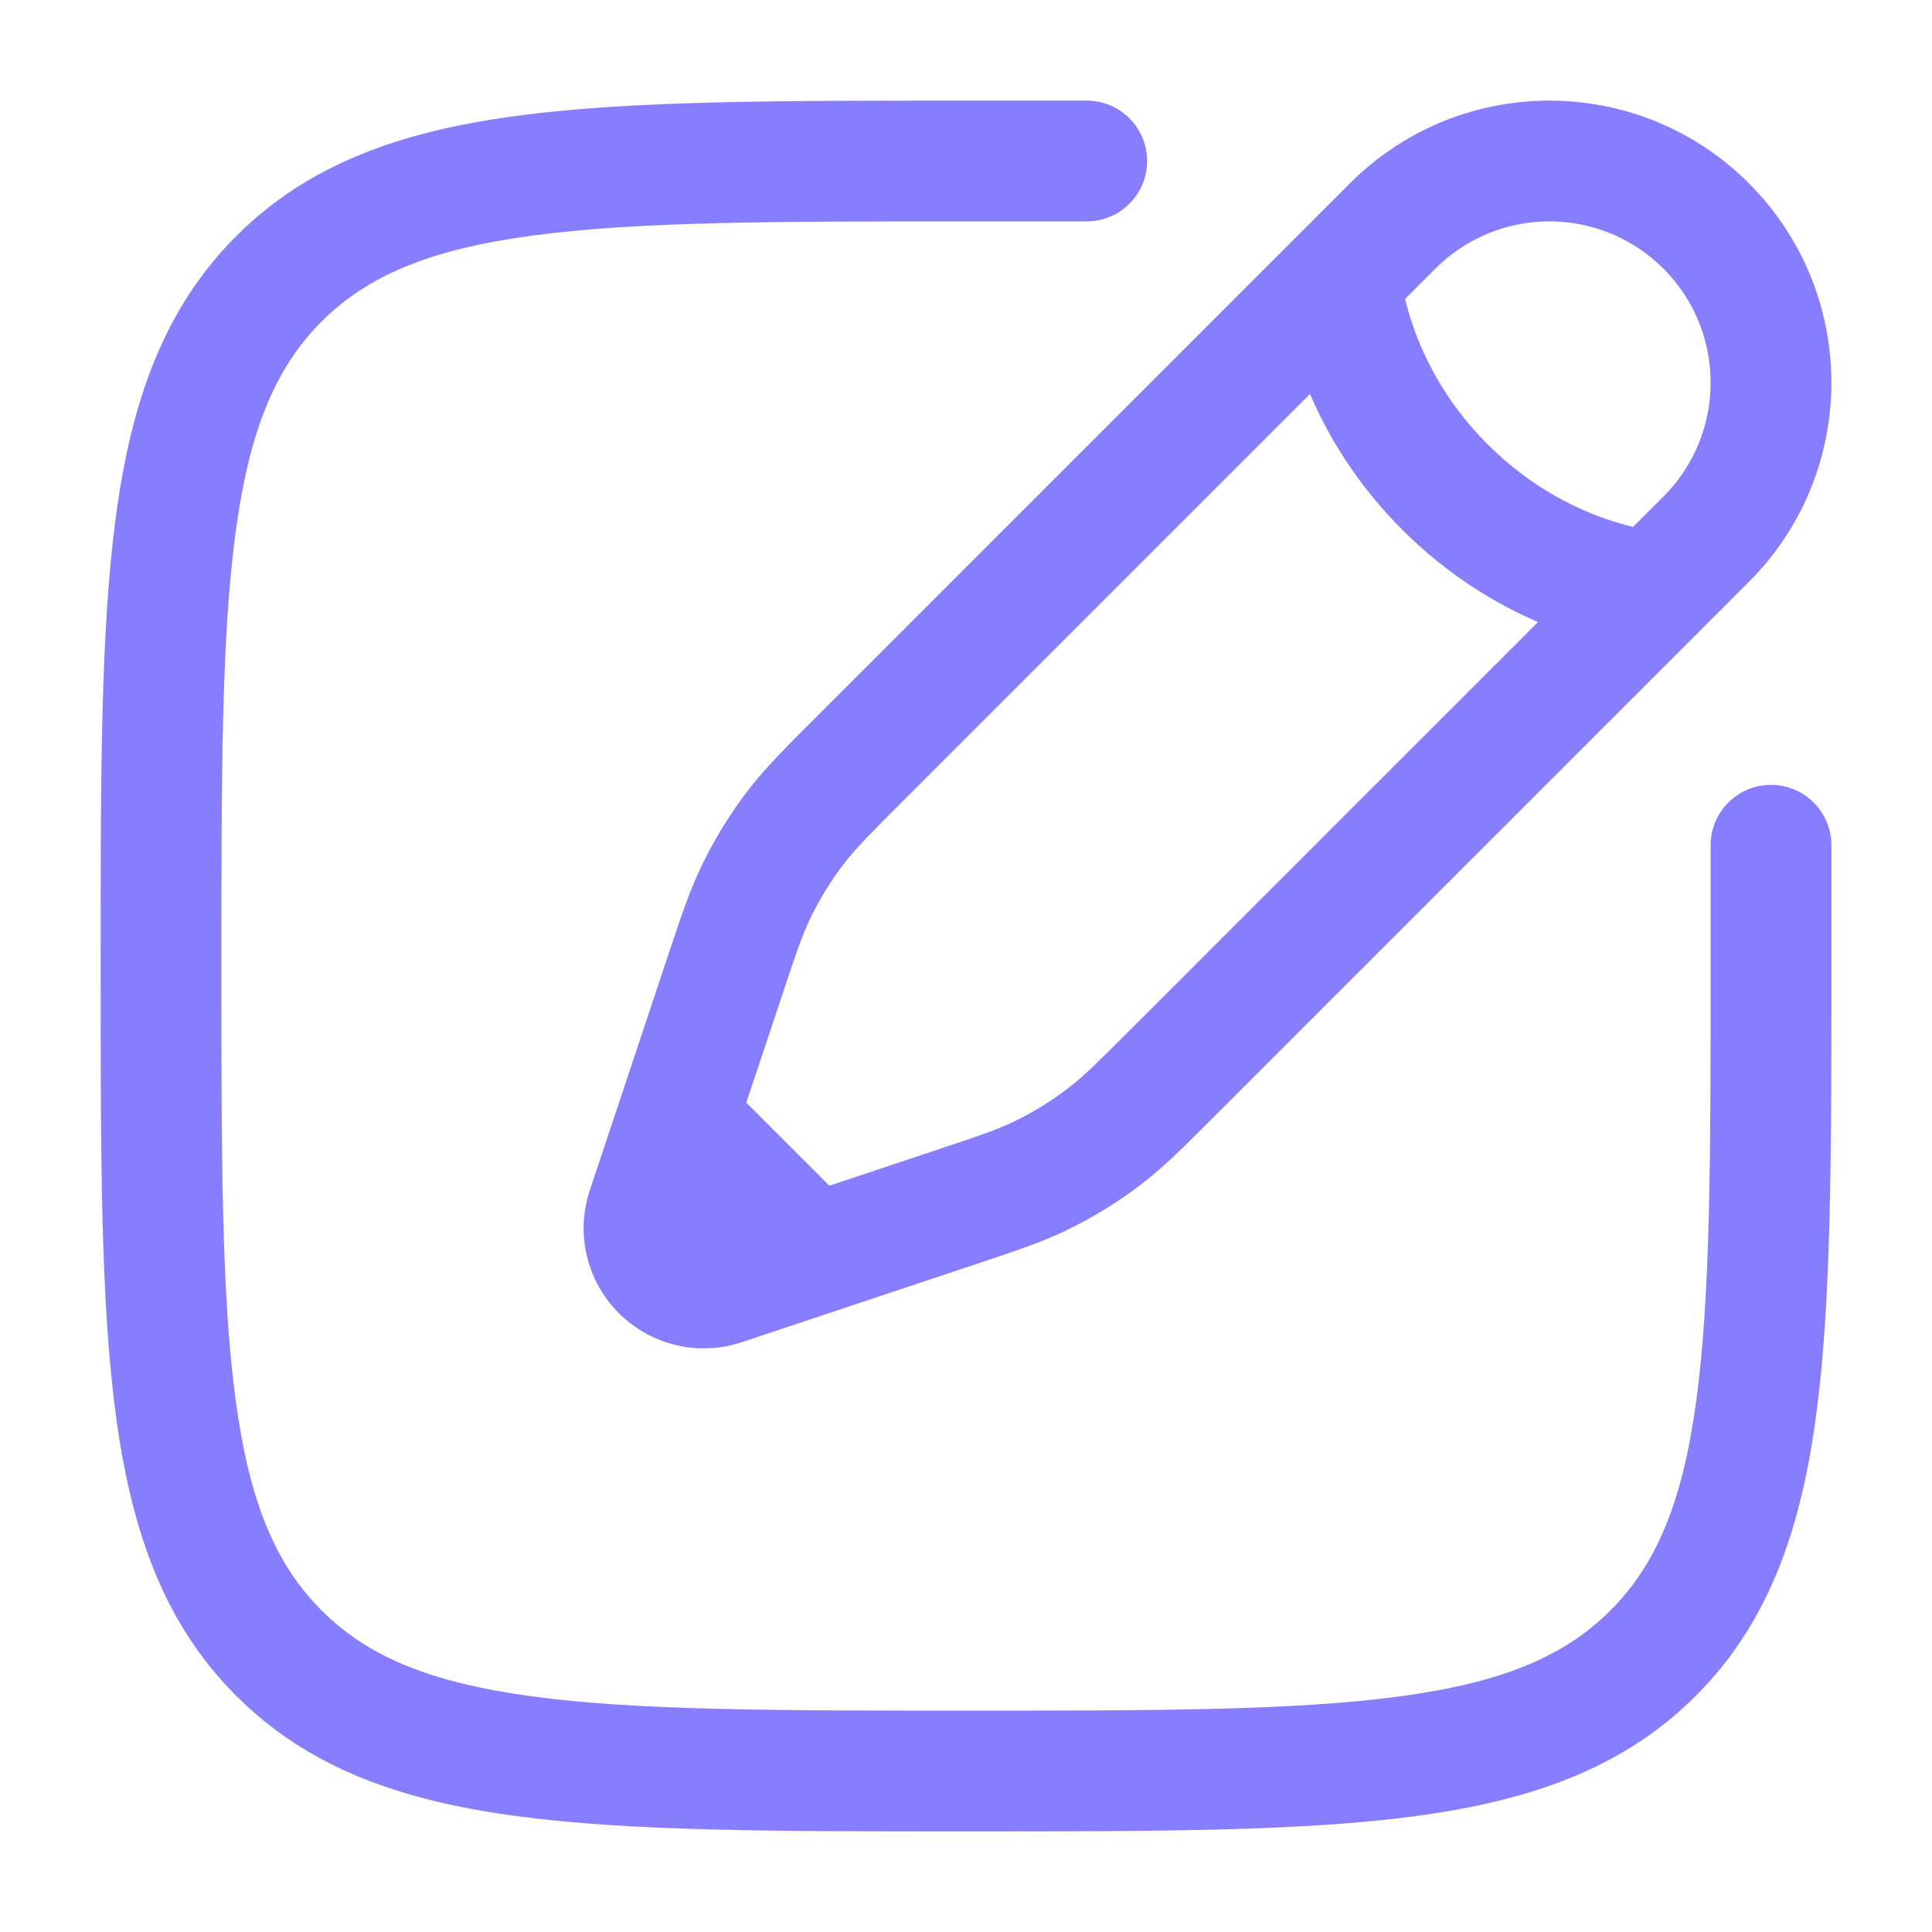
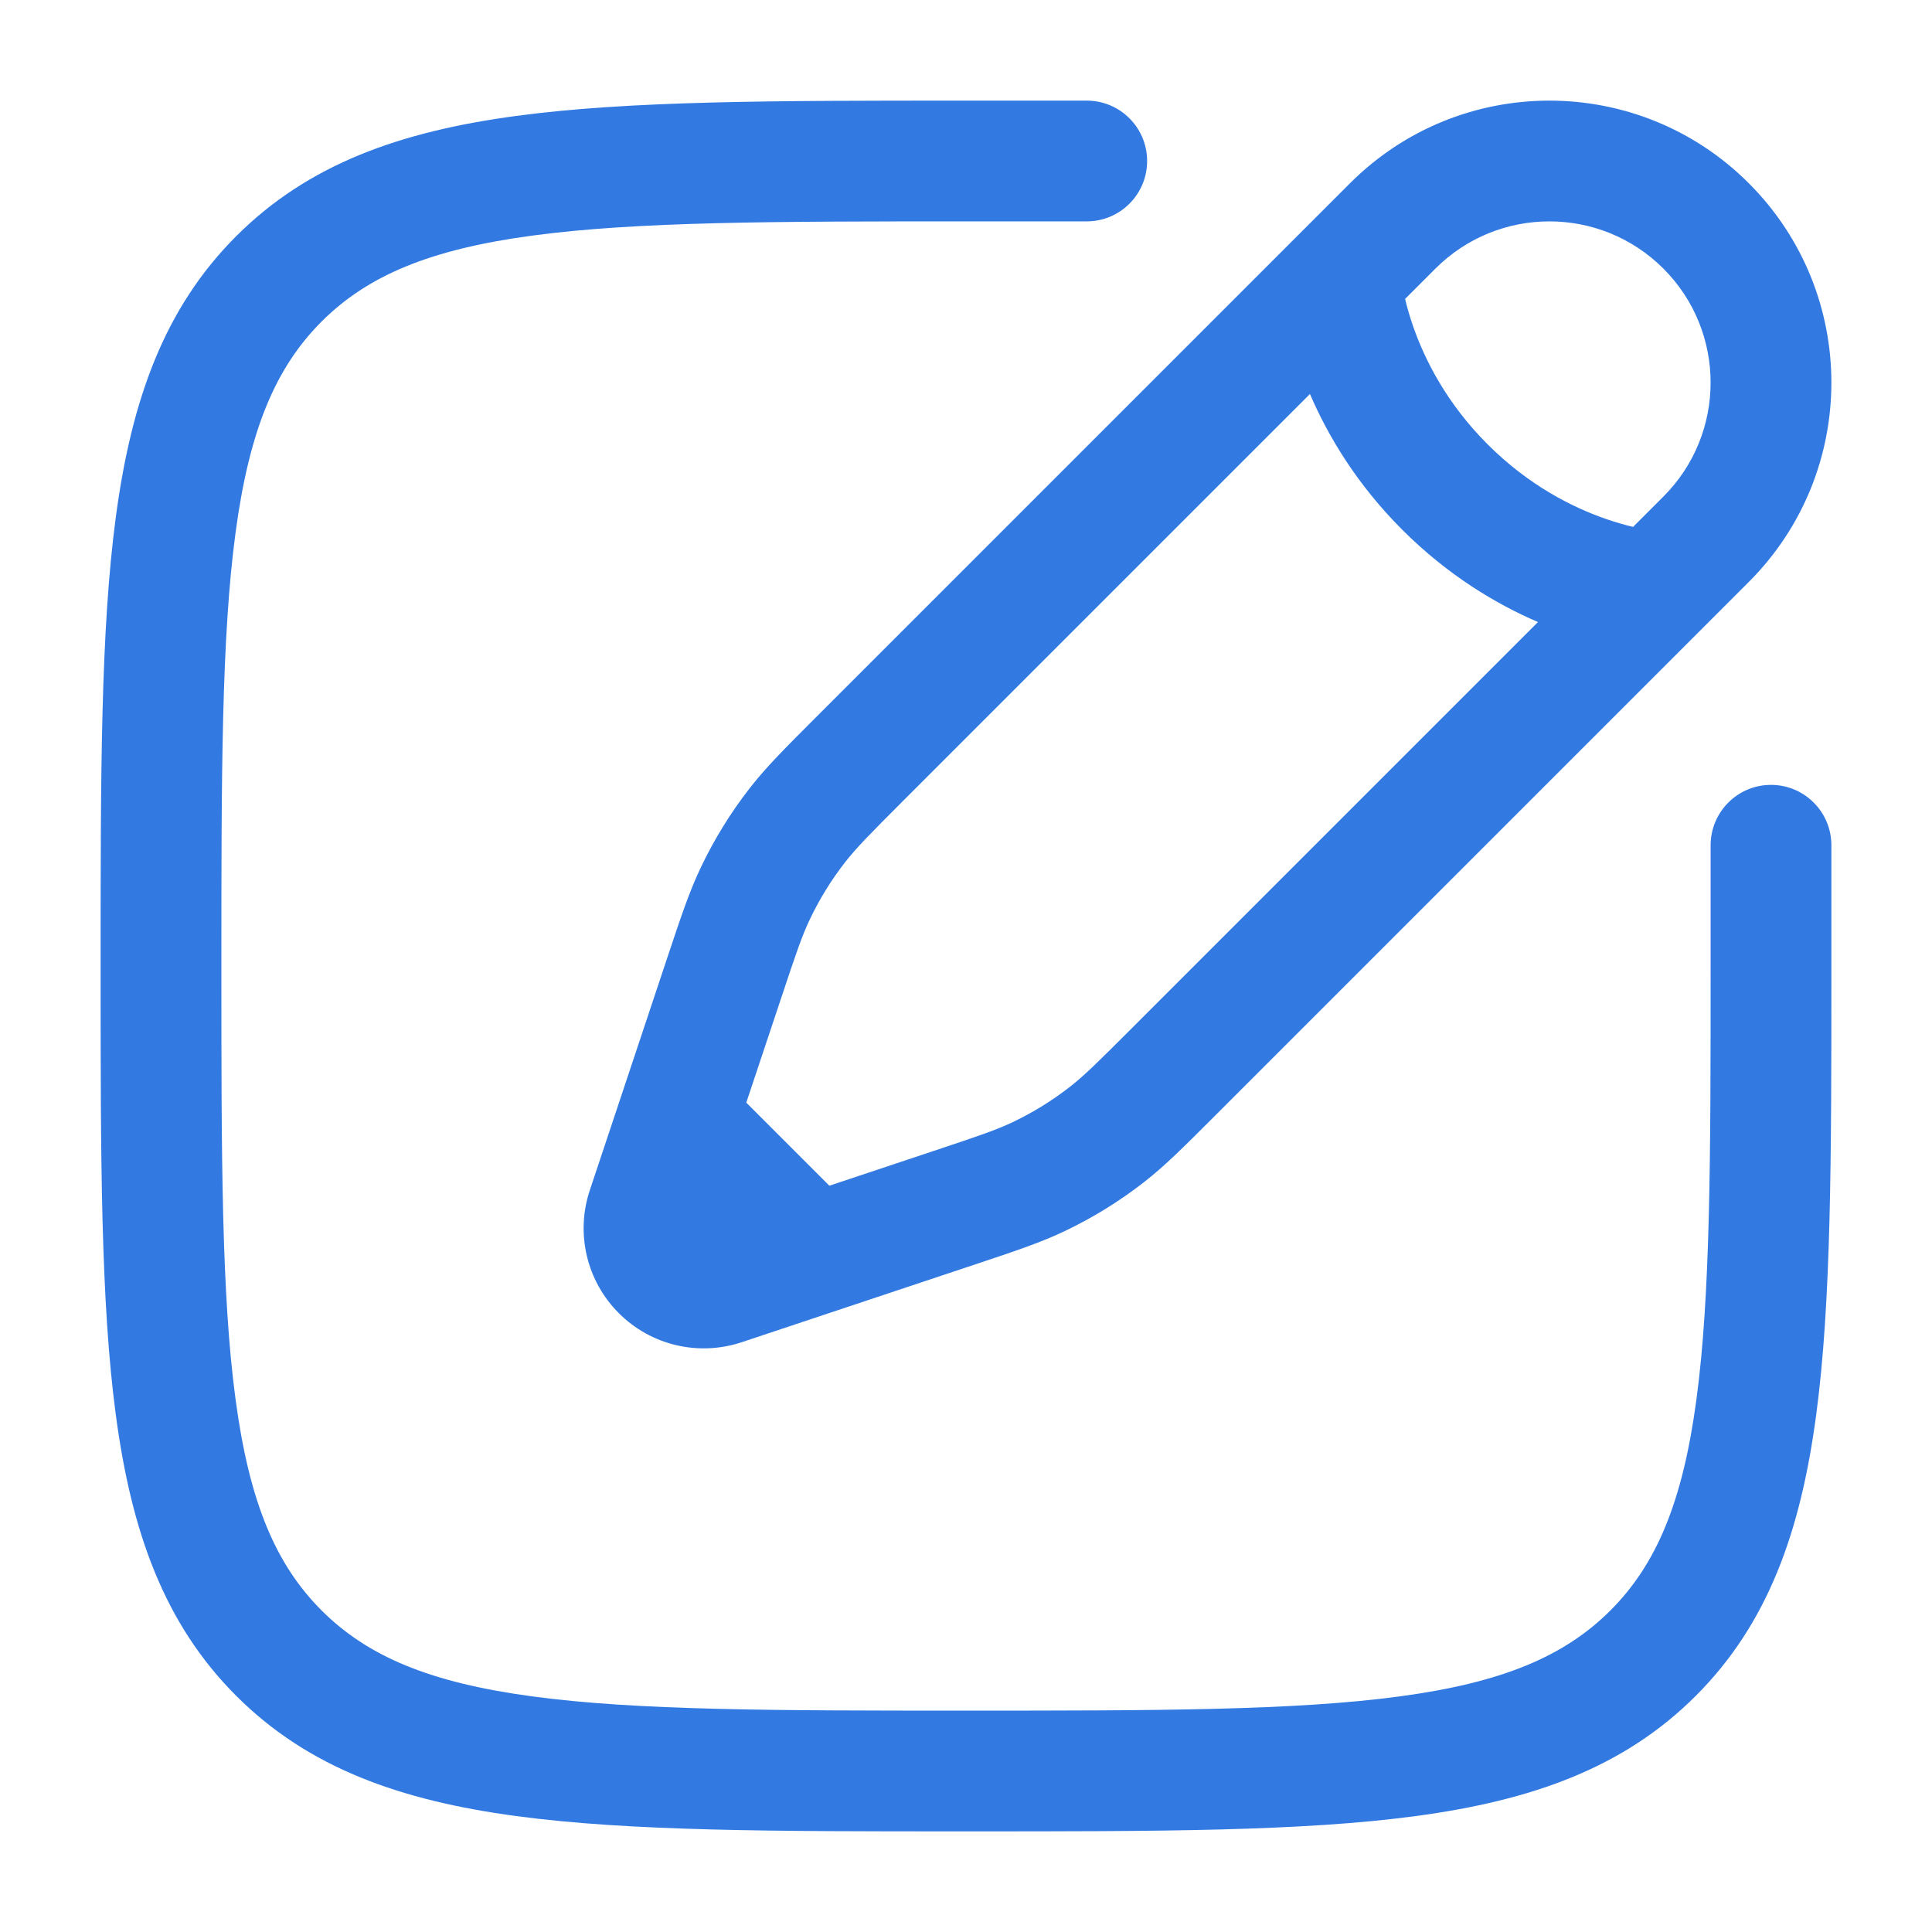
<svg xmlns="http://www.w3.org/2000/svg" width="36" height="36" viewBox="0 0 36 36" fill="none">
-   <path fill-rule="evenodd" clip-rule="evenodd" d="M17.914 1.875H20.25C20.871 1.875 21.375 2.379 21.375 3C21.375 3.621 20.871 4.125 20.25 4.125H18C14.433 4.125 11.87 4.127 9.92 4.39C8.003 4.647 6.847 5.138 5.992 5.992C5.138 6.847 4.647 8.003 4.39 9.92C4.127 11.87 4.125 14.433 4.125 18C4.125 21.567 4.127 24.13 4.39 26.08C4.647 27.997 5.138 29.153 5.992 30.008C6.847 30.862 8.003 31.353 9.92 31.61C11.87 31.873 14.433 31.875 18 31.875C21.567 31.875 24.13 31.873 26.08 31.61C27.997 31.353 29.153 30.862 30.008 30.008C30.862 29.153 31.353 27.997 31.61 26.08C31.873 24.13 31.875 21.567 31.875 18V15.75C31.875 15.129 32.379 14.625 33 14.625C33.621 14.625 34.125 15.129 34.125 15.75V18.086C34.125 21.549 34.125 24.262 33.84 26.379C33.549 28.547 32.941 30.257 31.599 31.599C30.257 32.941 28.547 33.549 26.379 33.84C24.262 34.125 21.549 34.125 18.086 34.125H17.914C14.451 34.125 11.738 34.125 9.621 33.84C7.453 33.549 5.743 32.941 4.401 31.599C3.059 30.257 2.451 28.547 2.16 26.379C1.875 24.262 1.875 21.549 1.875 18.086V17.914C1.875 14.451 1.875 11.738 2.16 9.621C2.451 7.453 3.059 5.743 4.401 4.401C5.743 3.059 7.453 2.451 9.621 2.16C11.738 1.875 14.451 1.875 17.914 1.875ZM25.156 3.414C27.208 1.362 30.534 1.362 32.586 3.414C34.638 5.466 34.638 8.792 32.586 10.844L22.614 20.816C22.057 21.373 21.708 21.722 21.319 22.026C20.86 22.384 20.364 22.69 19.839 22.94C19.393 23.153 18.925 23.309 18.178 23.558L13.821 25.01C13.017 25.278 12.13 25.069 11.531 24.469C10.931 23.87 10.722 22.983 10.99 22.179L12.442 17.822C12.691 17.075 12.847 16.607 13.06 16.161C13.31 15.636 13.616 15.14 13.974 14.681C14.278 14.292 14.627 13.943 15.184 13.386L25.156 3.414ZM30.995 5.005C29.822 3.832 27.92 3.832 26.747 5.005L26.182 5.57C26.216 5.714 26.264 5.885 26.33 6.076C26.545 6.696 26.952 7.512 27.72 8.28C28.488 9.048 29.304 9.455 29.924 9.67C30.115 9.736 30.286 9.784 30.43 9.818L30.995 9.253C32.168 8.08 32.168 6.178 30.995 5.005ZM28.658 11.591C27.884 11.258 26.982 10.724 26.129 9.871C25.276 9.018 24.742 8.116 24.409 7.342L16.826 14.925C16.201 15.55 15.957 15.798 15.748 16.065C15.491 16.395 15.271 16.751 15.091 17.129C14.945 17.434 14.833 17.764 14.554 18.603L13.906 20.546L15.454 22.094L17.397 21.446C18.236 21.167 18.566 21.055 18.871 20.909C19.249 20.729 19.605 20.509 19.935 20.252C20.202 20.044 20.45 19.799 21.075 19.174L28.658 11.591Z" fill="#877EFF" />
+   <path fill-rule="evenodd" clip-rule="evenodd" d="M17.914 1.875H20.25C20.871 1.875 21.375 2.379 21.375 3C21.375 3.621 20.871 4.125 20.25 4.125H18C14.433 4.125 11.87 4.127 9.92 4.39C8.003 4.647 6.847 5.138 5.992 5.992C5.138 6.847 4.647 8.003 4.39 9.92C4.127 11.87 4.125 14.433 4.125 18C4.125 21.567 4.127 24.13 4.39 26.08C4.647 27.997 5.138 29.153 5.992 30.008C6.847 30.862 8.003 31.353 9.92 31.61C11.87 31.873 14.433 31.875 18 31.875C21.567 31.875 24.13 31.873 26.08 31.61C27.997 31.353 29.153 30.862 30.008 30.008C30.862 29.153 31.353 27.997 31.61 26.08C31.873 24.13 31.875 21.567 31.875 18V15.75C31.875 15.129 32.379 14.625 33 14.625C33.621 14.625 34.125 15.129 34.125 15.75V18.086C34.125 21.549 34.125 24.262 33.84 26.379C33.549 28.547 32.941 30.257 31.599 31.599C30.257 32.941 28.547 33.549 26.379 33.84C24.262 34.125 21.549 34.125 18.086 34.125H17.914C14.451 34.125 11.738 34.125 9.621 33.84C7.453 33.549 5.743 32.941 4.401 31.599C3.059 30.257 2.451 28.547 2.16 26.379C1.875 24.262 1.875 21.549 1.875 18.086V17.914C1.875 14.451 1.875 11.738 2.16 9.621C2.451 7.453 3.059 5.743 4.401 4.401C5.743 3.059 7.453 2.451 9.621 2.16C11.738 1.875 14.451 1.875 17.914 1.875ZM25.156 3.414C27.208 1.362 30.534 1.362 32.586 3.414C34.638 5.466 34.638 8.792 32.586 10.844L22.614 20.816C22.057 21.373 21.708 21.722 21.319 22.026C20.86 22.384 20.364 22.69 19.839 22.94C19.393 23.153 18.925 23.309 18.178 23.558L13.821 25.01C13.017 25.278 12.13 25.069 11.531 24.469C10.931 23.87 10.722 22.983 10.99 22.179L12.442 17.822C12.691 17.075 12.847 16.607 13.06 16.161C13.31 15.636 13.616 15.14 13.974 14.681C14.278 14.292 14.627 13.943 15.184 13.386L25.156 3.414ZM30.995 5.005C29.822 3.832 27.92 3.832 26.747 5.005L26.182 5.57C26.216 5.714 26.264 5.885 26.33 6.076C26.545 6.696 26.952 7.512 27.72 8.28C28.488 9.048 29.304 9.455 29.924 9.67C30.115 9.736 30.286 9.784 30.43 9.818L30.995 9.253C32.168 8.08 32.168 6.178 30.995 5.005ZM28.658 11.591C27.884 11.258 26.982 10.724 26.129 9.871C25.276 9.018 24.742 8.116 24.409 7.342L16.826 14.925C16.201 15.55 15.957 15.798 15.748 16.065C15.491 16.395 15.271 16.751 15.091 17.129C14.945 17.434 14.833 17.764 14.554 18.603L13.906 20.546L15.454 22.094L17.397 21.446C18.236 21.167 18.566 21.055 18.871 20.909C19.249 20.729 19.605 20.509 19.935 20.252C20.202 20.044 20.45 19.799 21.075 19.174L28.658 11.591Z" fill="#327AE2" />
</svg>
